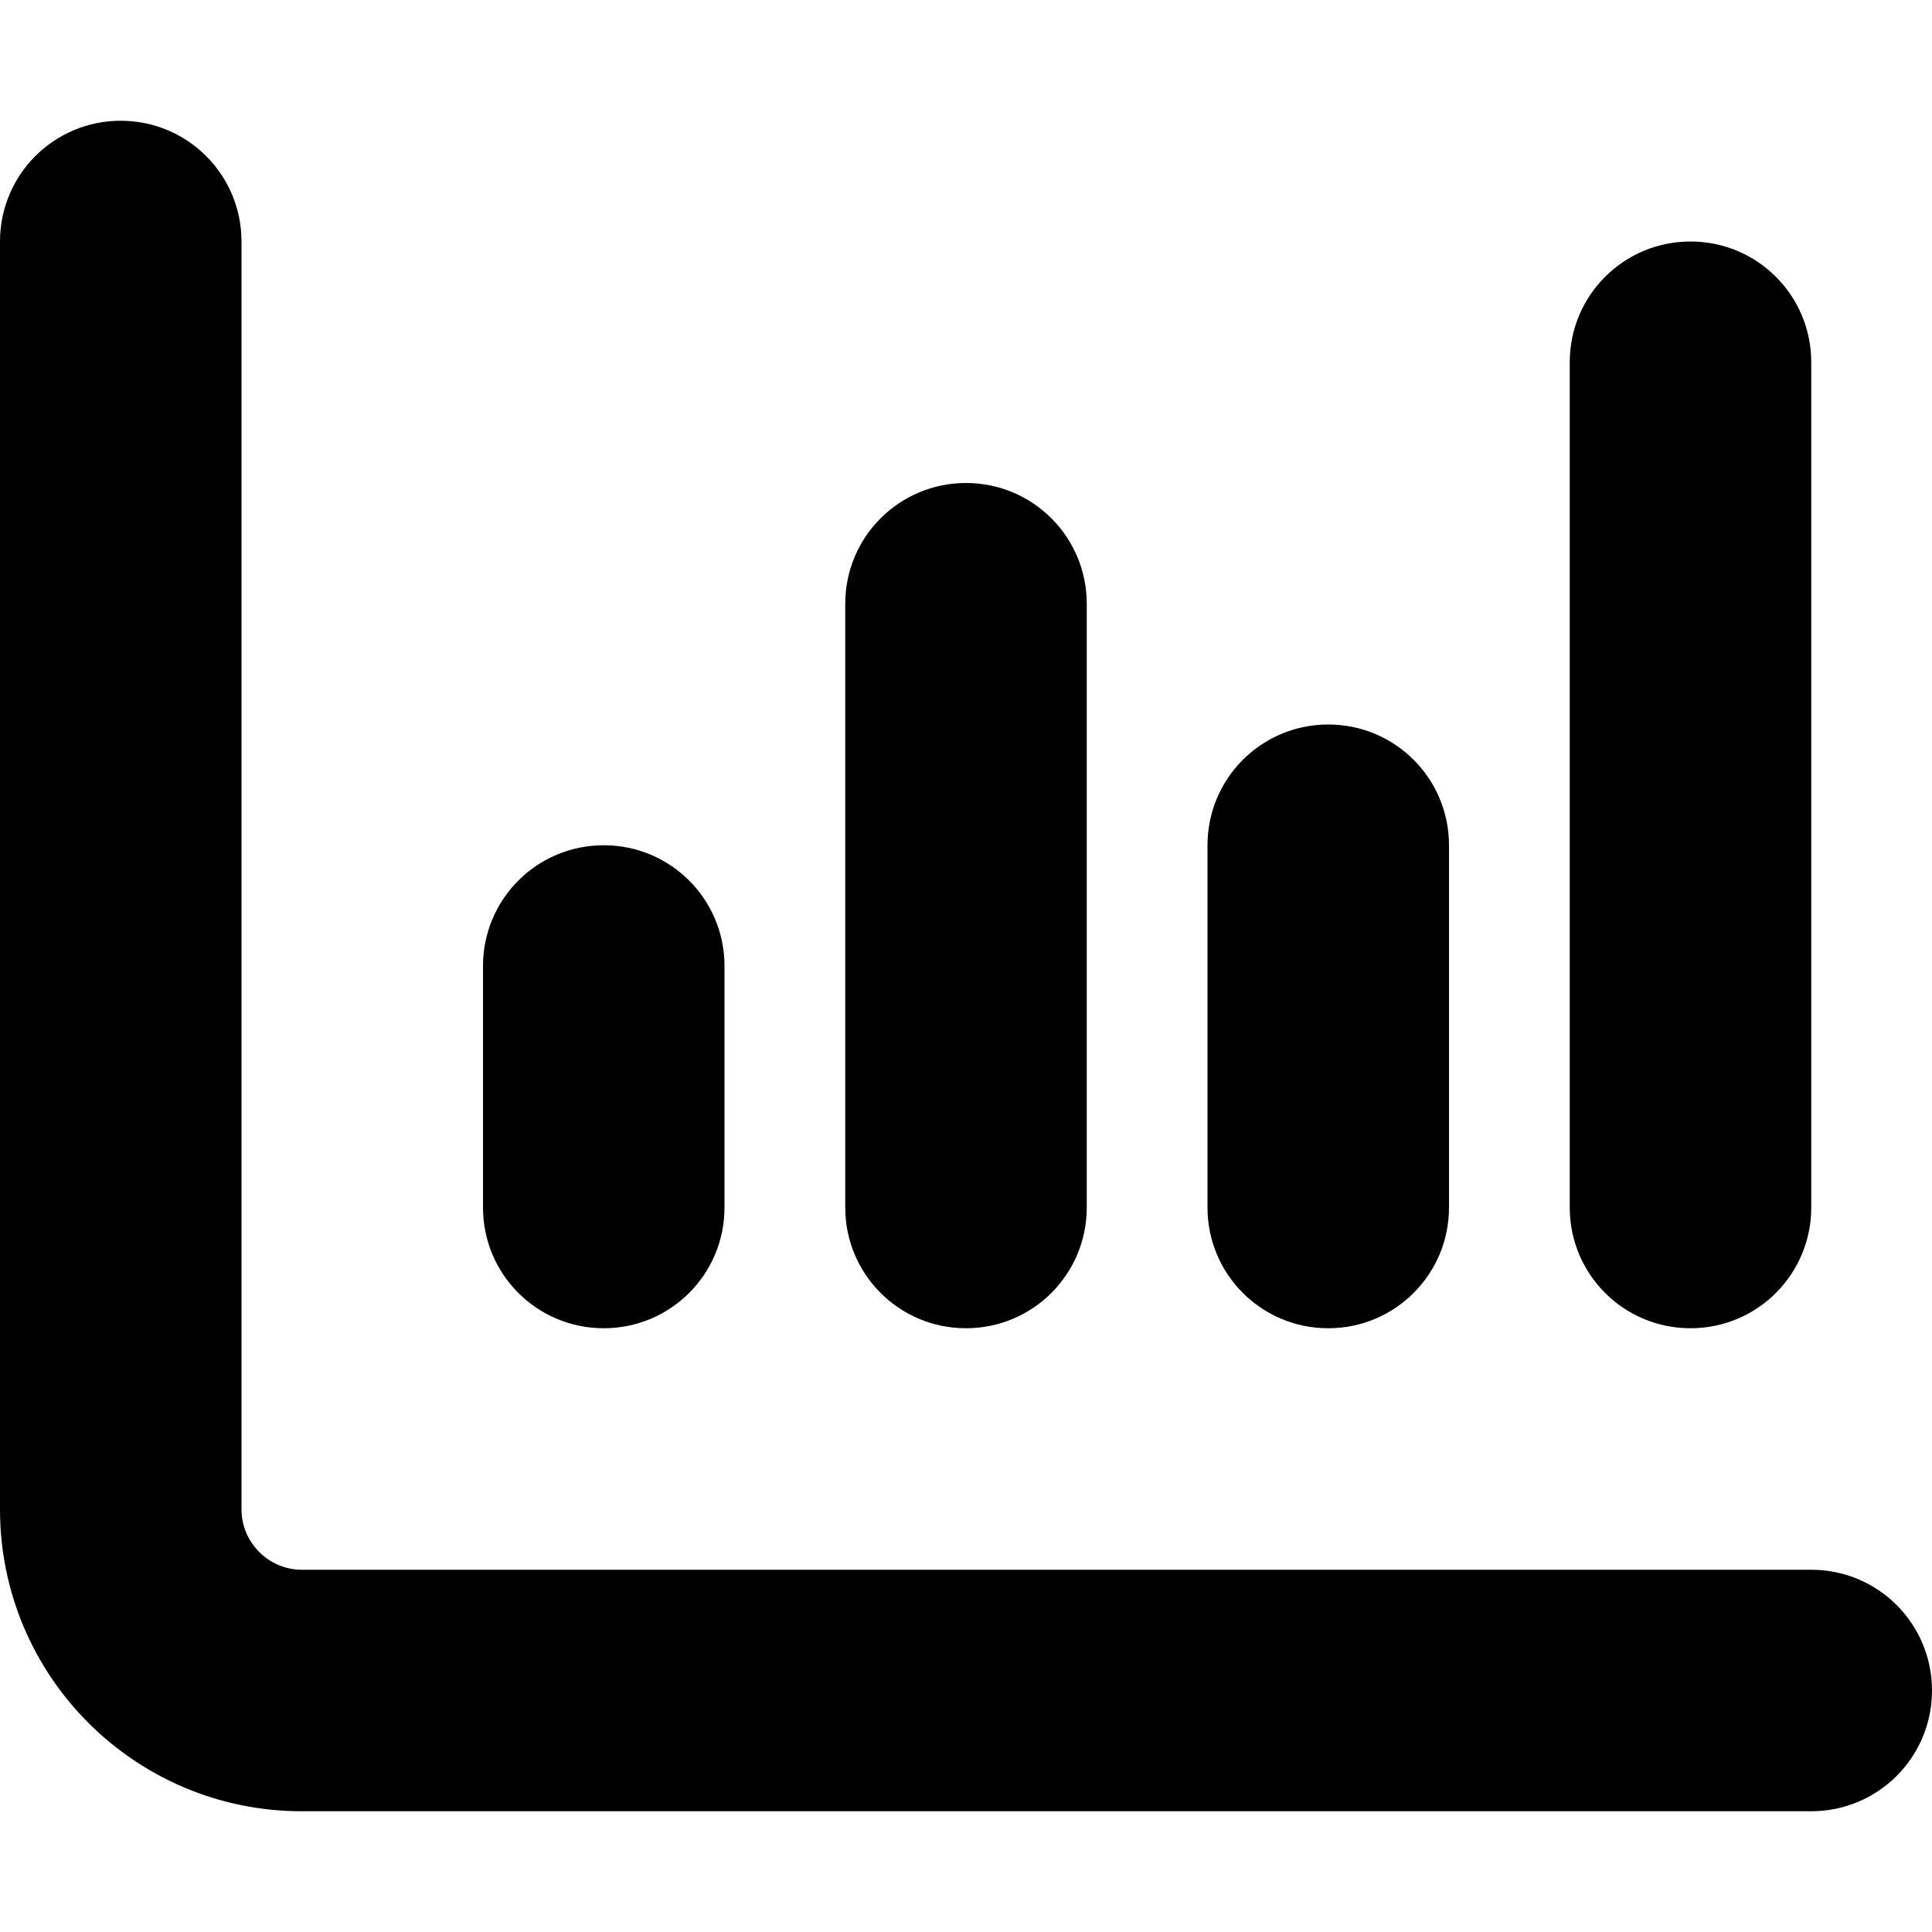
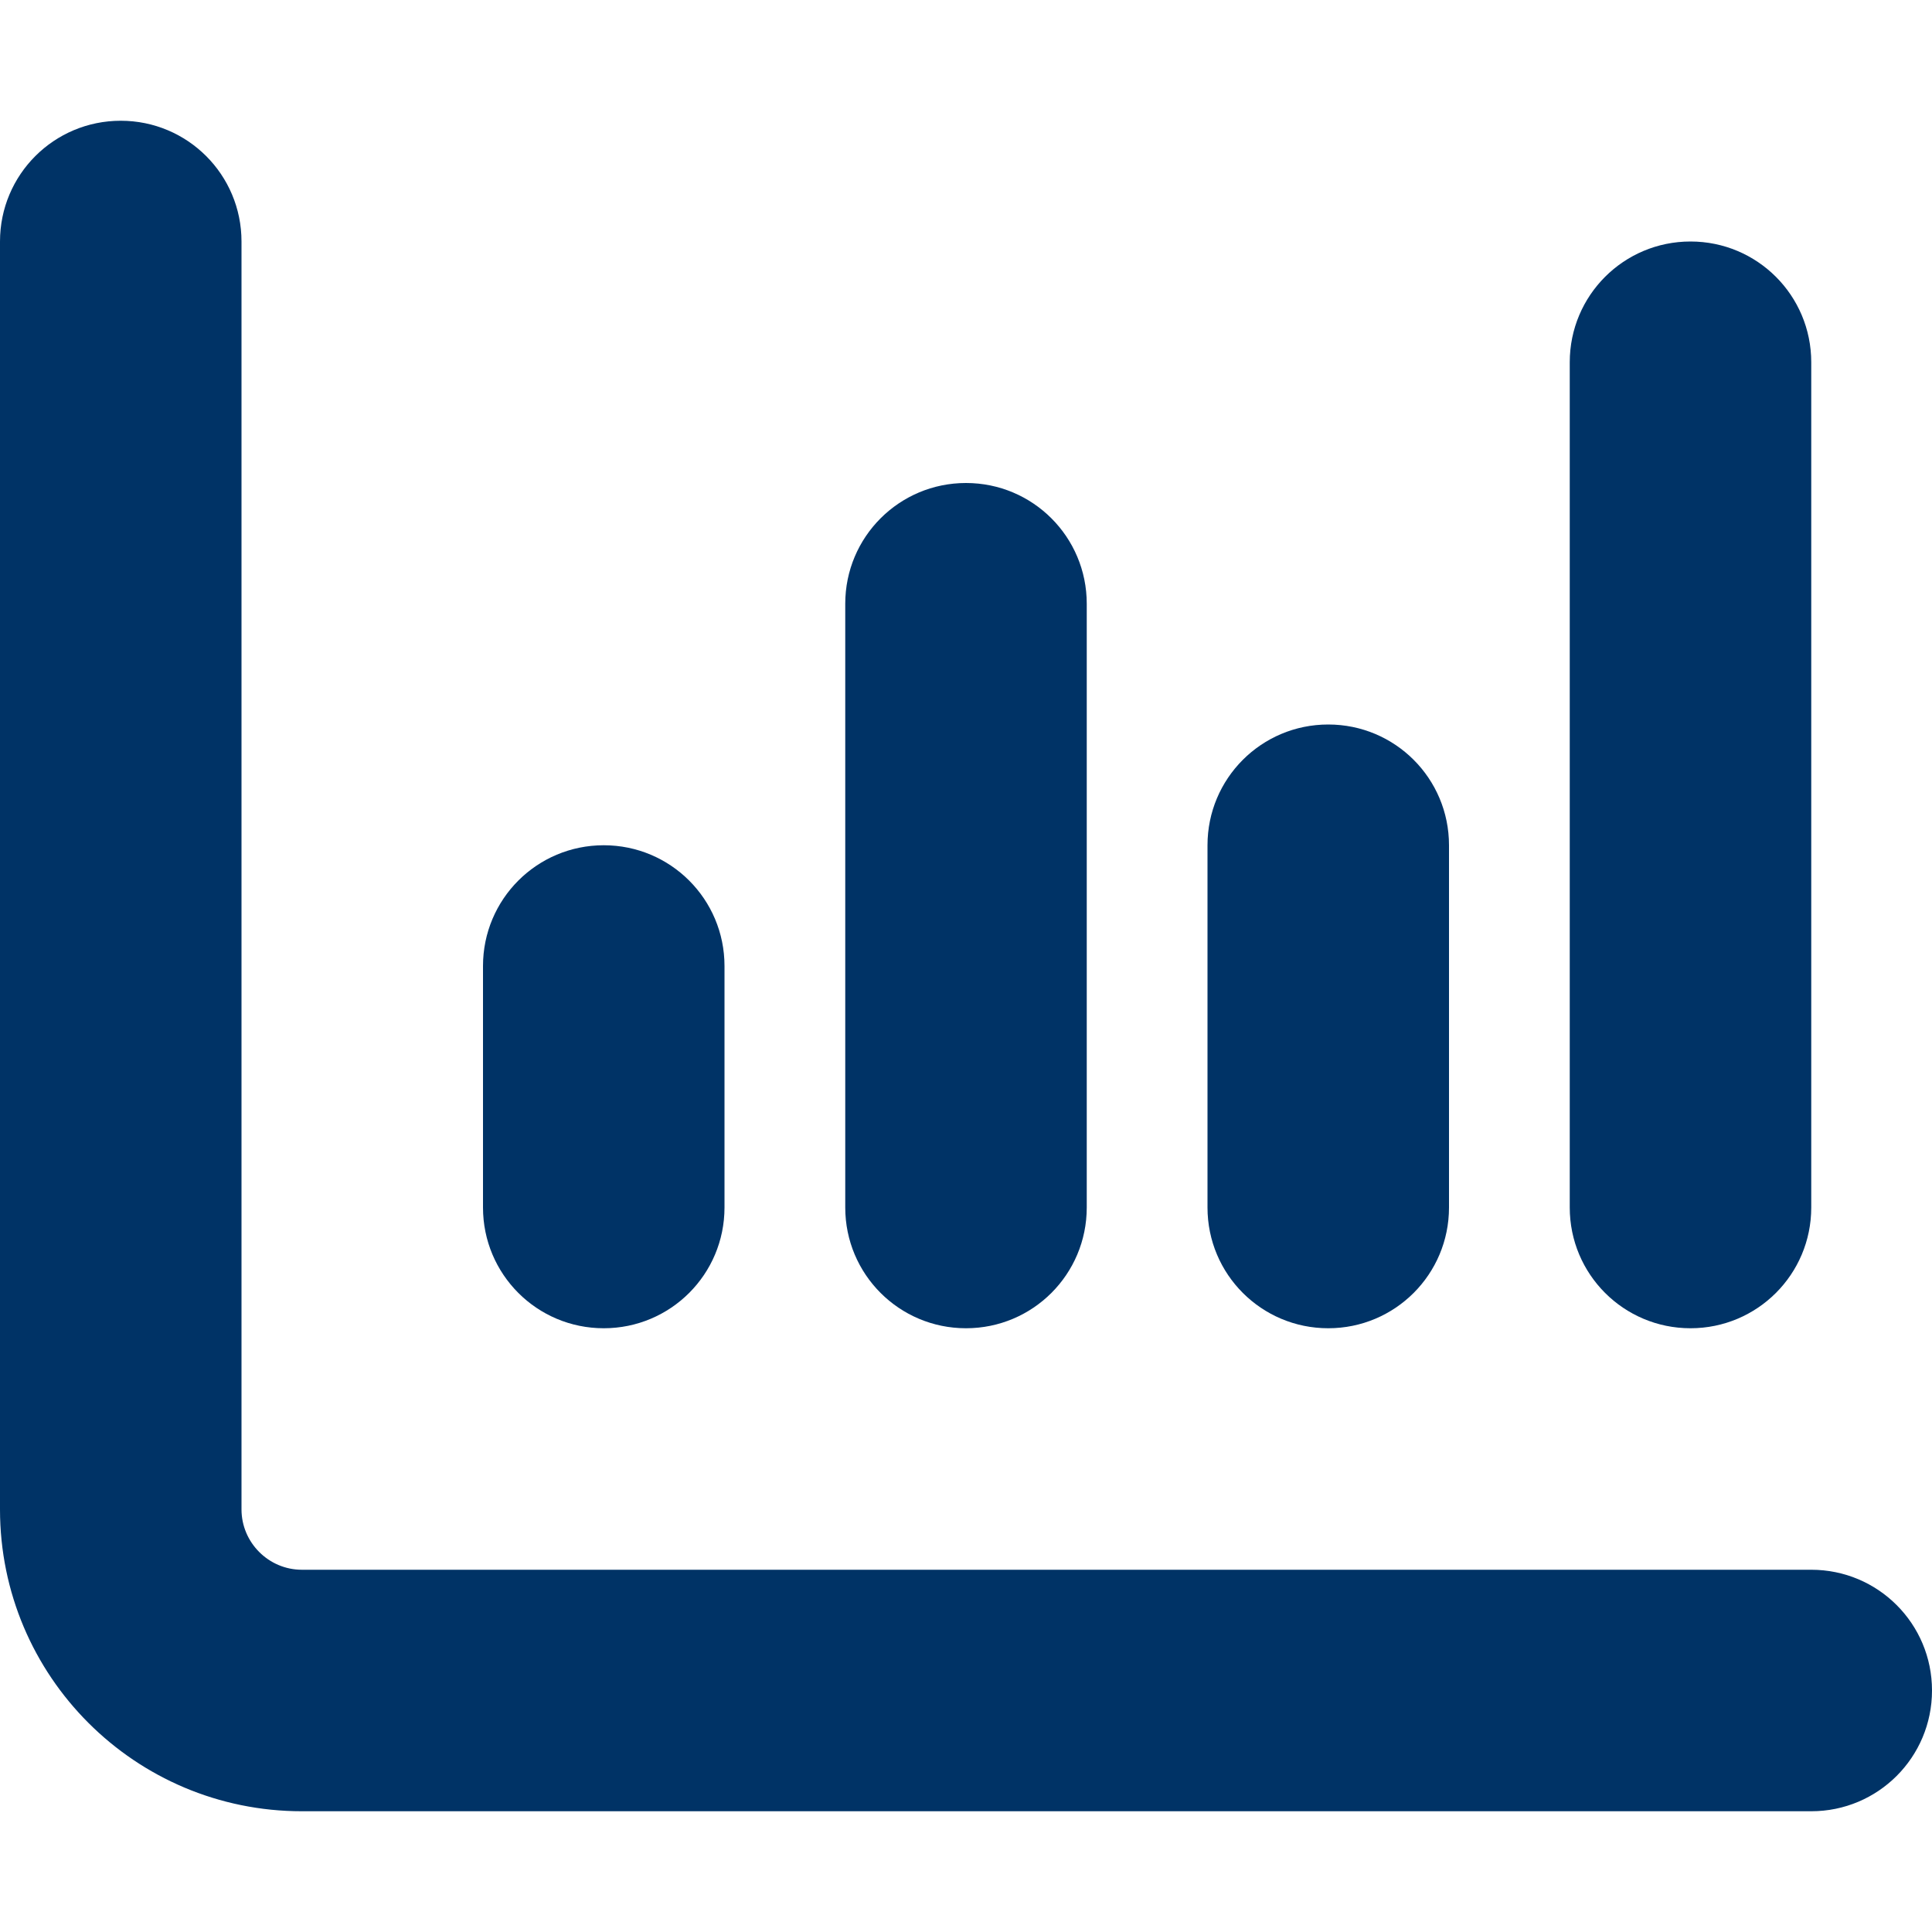
<svg xmlns="http://www.w3.org/2000/svg" viewBox="0 0 512 512">
-   <path d="M32 32c17.7 0 32 14.3 32 32l0 336c0 8.8 7.2 16 16 16l400 0c17.7 0 32 14.3 32 32s-14.3 32-32 32L80 480c-44.2 0-80-35.8-80-80L0 64C0 46.3 14.3 32 32 32zM160 224c17.7 0 32 14.3 32 32l0 64c0 17.7-14.3 32-32 32s-32-14.3-32-32l0-64c0-17.7 14.3-32 32-32zm128-64l0 160c0 17.7-14.3 32-32 32s-32-14.3-32-32l0-160c0-17.7 14.3-32 32-32s32 14.3 32 32zm64 32c17.7 0 32 14.3 32 32l0 96c0 17.7-14.3 32-32 32s-32-14.3-32-32l0-96c0-17.7 14.3-32 32-32zM480 96l0 224c0 17.7-14.3 32-32 32s-32-14.3-32-32l0-224c0-17.7 14.3-32 32-32s32 14.3 32 32z" />
+   <path d="M32 32c17.7 0 32 14.3 32 32l0 336c0 8.8 7.2 16 16 16l400 0c17.7 0 32 14.3 32 32s-14.3 32-32 32L80 480c-44.2 0-80-35.8-80-80L0 64C0 46.3 14.3 32 32 32zM160 224c17.7 0 32 14.3 32 32l0 64c0 17.7-14.3 32-32 32s-32-14.3-32-32l0-64c0-17.7 14.3-32 32-32zm128-64l0 160c0 17.7-14.3 32-32 32s-32-14.3-32-32l0-160c0-17.7 14.3-32 32-32s32 14.3 32 32zm64 32c17.7 0 32 14.3 32 32l0 96c0 17.7-14.3 32-32 32s-32-14.3-32-32l0-96c0-17.7 14.3-32 32-32zM480 96l0 224c0 17.7-14.3 32-32 32s-32-14.3-32-32l0-224c0-17.7 14.3-32 32-32s32 14.3 32 32z" fill="#003366" />
</svg>
